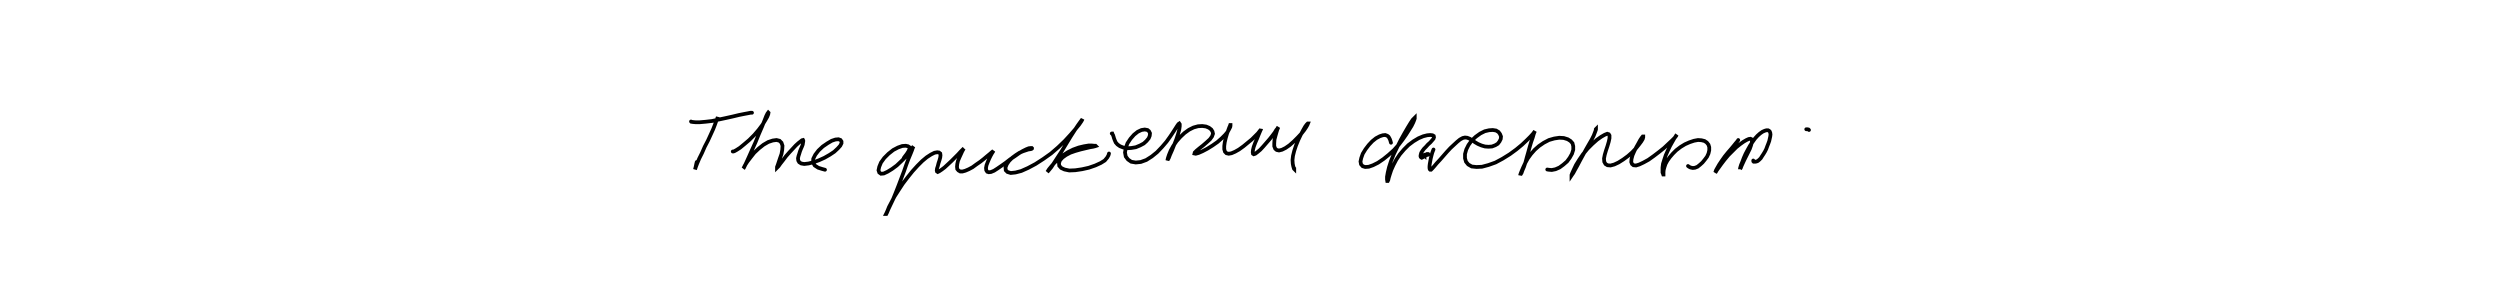
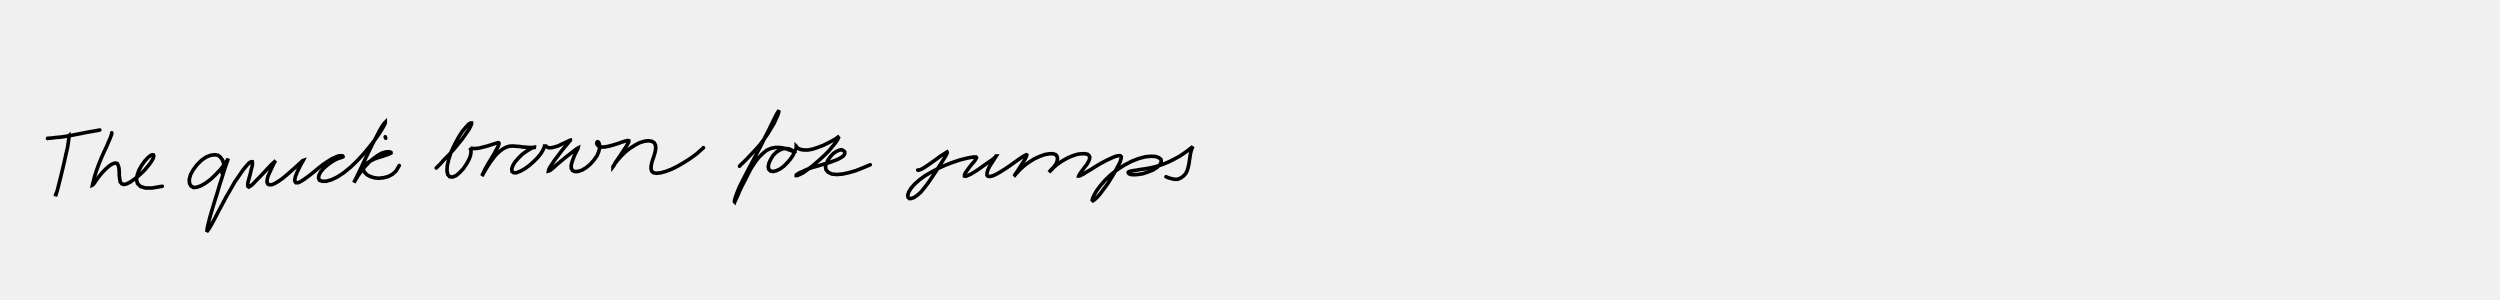
<svg xmlns="http://www.w3.org/2000/svg" viewBox="0 0 1000 120">
-   <rect width="1000" height="120" fill="white" />
-   <path d="M0,0 M287.1,47.0 L287.1,47.0 L287.1,46.9 L287.0,47.1 L286.9,47.5 L286.5,48.4 L286.0,49.8 L285.3,51.6 L284.3,53.8 L283.2,56.2 L281.9,58.7 L280.8,61.2 L279.7,63.4 L278.9,65.3 L278.4,66.6 L278.1,67.5 L278.0,67.8 L278.1,67.4 L278.3,66.6 L278.5,65.6 L278.7,64.8 M276.4,48.6 L276.4,48.6 L276.5,48.7 L277.1,48.8 L278.2,48.9 L279.9,48.9 L282.2,48.7 L284.8,48.4 L287.6,47.8 L290.4,47.2 L293.1,46.6 L295.6,46.0 L297.6,45.6 L299.2,45.3 L300.2,45.1 L300.6,45.1 L300.8,45.1 M293.1,60.6 L293.3,60.6 L293.7,60.5 L294.6,60.0 L296.0,59.1 L297.7,57.7 L299.7,56.0 L301.7,54.0 L303.5,51.9 L305.0,49.9 L306.1,48.1 L306.9,46.7 L307.3,45.7 L307.4,45.1 L307.3,45.0 L307.0,45.4 L306.5,46.4 L305.8,48.2 L304.8,50.7 L303.5,53.7 L302.2,56.9 L300.8,60.0 L299.6,62.7 L298.6,64.9 L297.9,66.4 L297.5,67.2 L297.3,67.4 L297.5,67.1 L298.0,66.1 L298.9,64.7 L300.2,63.0 L301.7,61.1 L303.5,59.4 L305.4,57.9 L307.3,56.8 L309.1,56.2 L310.6,56.0 L311.8,56.3 L312.6,57.1 L313.0,58.3 L312.9,59.9 L312.6,61.6 L312.0,63.3 L311.5,64.8 L311.1,66.0 L310.8,66.8 L310.8,67.1 L310.9,67.0 L311.4,66.5 L312.1,65.5 L313.2,64.1 L314.4,62.5 L315.8,60.9 L317.1,59.5 L318.3,58.2 L319.4,57.2 L320.3,56.5 L320.8,56.1 L321.2,56.0 L321.3,56.2 L321.3,56.6 L321.2,57.1 L321.1,57.8 L320.8,58.6 L320.4,59.5 L320.0,60.5 L319.7,61.5 L319.4,62.4 L319.2,63.3 L319.3,64.2 L319.7,64.9 L320.5,65.4 L321.7,65.6 L323.4,65.4 L325.4,64.9 L327.6,64.1 L329.8,63.1 L331.9,61.9 L333.7,60.7 L335.1,59.4 L336.1,58.3 L336.6,57.3 L336.6,56.6 L336.2,56.0 L335.4,55.7 L334.2,55.8 L332.7,56.3 L331.0,57.3 L329.1,58.6 L327.4,60.2 L326.1,61.9 L325.3,63.5 L325.2,65.0 L325.9,66.2 L327.3,67.1 L328.9,67.6 L330.0,67.9 M361.5,63.2 L362.0,62.5 L362.7,61.6 L363.4,60.5 L363.8,59.6 L363.8,58.9 L363.2,58.5 L362.3,58.3 L360.9,58.4 L359.2,59.0 L357.3,60.0 L355.4,61.5 L353.7,63.2 L352.4,65.0 L351.7,66.7 L351.4,68.1 L351.7,69.0 L352.4,69.5 L353.5,69.4 L355.0,68.7 L356.8,67.6 L358.7,66.2 L360.5,64.5 L362.2,62.8 L363.5,61.3 L364.5,60.1 L365.1,59.2 L365.3,58.8 L365.4,58.6 L365.3,58.7 L365.1,59.2 L364.8,60.1 L364.2,61.6 L363.4,63.5 L362.5,65.9 L361.6,68.5 L360.5,71.4 L359.4,74.3 L358.3,77.1 L357.2,79.8 L356.1,82.1 L355.3,83.8 L354.8,85.0 L354.5,85.6 L354.4,85.6 L354.6,85.2 L355.0,84.3 L355.6,82.8 L356.6,80.9 L357.8,78.6 L359.4,76.1 L361.1,73.5 L363.0,71.0 L365.0,68.5 L367.0,66.3 L368.9,64.4 L370.7,62.9 L372.4,61.8 L373.8,61.1 L374.9,60.9 L375.6,61.0 L376.1,61.4 L376.2,62.1 L376.1,63.0 L375.8,64.1 L375.4,65.3 L375.1,66.5 L374.8,67.4 L374.7,68.2 L374.8,68.6 L375.1,68.8 L375.7,68.5 L376.6,67.9 L377.8,67.0 L379.1,65.8 L380.6,64.4 L382.0,63.0 L383.3,61.7 L384.3,60.6 L385.1,59.8 L385.5,59.4 L385.6,59.3 L385.5,59.4 L385.3,59.8 L384.9,60.5 L384.4,61.6 L383.8,62.9 L383.2,64.3 L382.9,65.6 L382.8,66.7 L382.9,67.6 L383.4,68.2 L384.1,68.6 L385.0,68.6 L386.1,68.3 L387.5,67.7 L389.0,66.9 L390.5,65.8 L392.1,64.7 L393.5,63.6 L394.8,62.5 L395.9,61.6 L396.7,60.9 L397.2,60.5 L397.4,60.3 L397.4,60.3 L397.2,60.7 L396.8,61.3 L396.3,62.2 L395.7,63.4 L395.1,64.8 L394.6,66.1 L394.4,67.2 L394.5,68.1 L394.9,68.7 L395.5,68.9 L396.4,68.8 L397.6,68.3 L399.0,67.4 L400.6,66.3 L402.3,65.1 L404.1,63.7 L405.9,62.5 L407.6,61.3 L409.1,60.4 L410.5,59.7 L411.5,59.3 L412.3,59.2 L412.7,59.2 L412.8,59.3 L412.8,59.4 L412.7,59.5 L412.5,59.6 L412.0,59.7 L411.3,59.8 L410.4,60.1 L409.2,60.5 L407.8,61.1 L406.4,62.0 L404.9,63.1 L403.6,64.4 L402.7,65.7 L402.2,67.0 L402.3,68.1 L403.0,68.8 L404.3,69.2 L406.2,69.0 L408.5,68.4 L411.2,67.2 L414.2,65.6 L417.3,63.6 L420.4,61.4 L423.3,58.9 L426.0,56.3 L428.3,53.8 L430.2,51.6 L431.6,49.9 L432.5,48.6 L432.9,47.9 L433.0,47.6 L432.8,47.9 L432.2,48.7 L431.2,50.1 L429.8,52.2 L428.2,54.7 L426.5,57.5 L424.8,60.3 L423.1,62.9 L421.6,65.2 L420.5,66.9 L419.6,68.0 L419.1,68.6 L418.9,68.8 L419.1,68.5 L419.6,67.7 L420.5,66.6 L421.7,65.2 L423.3,63.6 L425.1,62.2 L427.1,60.9 L429.3,59.8 L431.5,59.0 L433.6,58.5 L435.4,58.2 L436.8,58.2 L437.7,58.3 L438.2,58.3 L438.3,58.4 L438.0,58.5 L437.2,58.7 L436.0,58.9 L434.3,59.3 L432.2,59.8 L430.1,60.4 L428.1,61.1 L426.4,62.0 L425.0,63.0 L424.0,64.1 L423.6,65.2 L423.7,66.3 L424.5,67.2 L425.8,67.8 L427.7,68.2 L430.1,68.1 L432.8,67.7 L435.5,67.1 L438.1,66.2 L440.3,65.2 L441.9,64.2 L442.9,63.0 L443.4,62.1 L443.6,61.4 M444.7,53.4 L444.8,53.4 L444.9,53.4 L445.0,53.7 L445.2,54.0 L445.4,54.6 L445.6,55.3 L445.9,56.1 L446.3,57.0 L447.0,57.8 L448.0,58.5 L449.3,59.0 L450.8,59.3 L452.5,59.2 L454.3,58.9 L456.0,58.2 L457.5,57.4 L458.6,56.4 L459.5,55.3 L459.9,54.3 L460.0,53.3 L459.6,52.5 L459.0,52.0 L457.9,51.8 L456.6,52.0 L455.1,52.7 L453.6,53.9 L452.2,55.5 L451.0,57.3 L450.3,59.2 L450.0,61.0 L450.3,62.6 L451.2,63.8 L452.5,64.7 L454.3,65.0 L456.3,64.8 L458.5,64.0 L460.7,62.6 L462.8,60.9 L464.8,58.8 L466.6,56.7 L468.1,54.6 L469.3,52.8 L470.2,51.4 L470.9,50.3 L471.4,49.6 L471.7,49.4 L471.9,49.7 L471.9,50.5 L471.7,51.9 L471.2,53.7 L470.5,55.8 L469.6,58.1 L468.8,60.1 L468.0,61.9 L467.5,63.2 L467.1,63.9 L467.0,64.1 L467.0,63.9 L467.2,63.1 L467.6,61.9 L468.3,60.2 L469.3,58.4 L470.6,56.5 L472.1,54.8 L473.8,53.2 L475.6,51.9 L477.4,51.0 L479.2,50.5 L480.9,50.4 L482.4,50.6 L483.6,51.1 L484.5,51.8 L485.0,52.6 L485.2,53.5 L484.8,54.6 L484.0,55.7 L482.7,56.9 L481.2,58.2 L479.8,59.3 L478.6,60.3 L477.9,61.0 L477.8,61.4 L478.3,61.5 L479.4,61.2 L481.0,60.5 L482.9,59.5 L485.0,58.2 L487.0,56.8 L488.7,55.3 L490.1,53.9 L491.1,52.7 L491.7,51.6 L492.1,50.8 L492.2,50.3 L492.2,50.0 L492.1,50.0 L492.0,50.3 L491.7,51.0 L491.3,52.1 L490.8,53.5 L490.3,55.2 L489.9,56.9 L489.7,58.4 L489.7,59.7 L490.0,60.7 L490.6,61.3 L491.5,61.5 L492.6,61.3 L494.0,60.7 L495.6,59.8 L497.4,58.5 L499.1,57.1 L500.8,55.7 L502.1,54.4 L503.2,53.3 L503.9,52.4 L504.3,51.9 L504.4,51.6 L504.4,51.7 L504.2,52.1 L503.9,52.8 L503.4,54.0 L502.8,55.5 L502.1,57.1 L501.5,58.7 L501.2,59.9 L501.1,60.9 L501.2,61.5 L501.5,61.7 L502.1,61.5 L502.9,60.9 L504.1,59.9 L505.3,58.6 L506.6,57.1 L507.9,55.6 L509.0,54.2 L509.9,53.0 L510.5,52.0 L511.0,51.4 L511.2,51.0 L511.3,50.9 L511.2,51.2 L510.9,51.9 L510.6,52.9 L510.2,54.3 L509.8,55.8 L509.7,57.3 L509.7,58.5 L510.1,59.5 L510.7,60.0 L511.6,60.2 L512.8,59.9 L514.2,59.2 L515.8,58.1 L517.5,56.6 L519.1,55.0 L520.6,53.4 L521.7,52.0 L522.5,50.8 L523.0,49.9 L523.2,49.4 L523.1,49.4 L522.7,49.8 L522.1,50.6 L521.3,52.0 L520.3,53.9 L519.3,56.0 L518.4,58.2 L517.7,60.3 L517.2,62.3 L517.0,64.0 L517.1,65.5 L517.3,66.5 L517.5,67.2 L517.6,67.5 L517.7,67.6 L517.7,67.6 L517.7,67.4 L517.6,67.3 L517.6,67.2 M556.4,57.1 L556.3,56.8 L556.2,56.4 L556.0,55.8 L555.7,55.2 L555.4,54.7 L554.9,54.3 L554.1,54.0 L553.1,54.1 L551.9,54.5 L550.4,55.3 L548.9,56.5 L547.5,58.0 L546.2,59.7 L545.1,61.5 L544.5,63.2 L544.2,64.6 L544.4,65.7 L545.1,66.5 L546.1,66.8 L547.5,66.7 L549.2,66.1 L551.2,65.1 L553.4,63.6 L555.5,61.9 L557.6,60.0 L559.4,58.0 L561.0,55.9 L562.4,53.9 L563.6,52.0 L564.6,50.4 L565.3,49.0 L565.7,48.0 L565.9,47.4 L565.9,47.1 L565.7,47.3 L565.1,47.9 L564.3,49.1 L563.2,50.9 L561.8,53.3 L560.3,56.0 L558.9,58.8 L557.5,61.7 L556.4,64.4 L555.6,66.9 L555.1,69.0 L554.8,70.7 L554.8,71.8 L554.9,72.4 L555.1,72.4 L555.3,72.0 L555.5,71.1 L555.9,69.8 L556.5,68.0 L557.4,66.0 L558.5,63.9 L559.9,61.8 L561.6,59.8 L563.4,58.0 L565.4,56.5 L567.4,55.3 L569.3,54.5 L570.9,54.1 L572.1,54.0 L573.0,54.1 L573.5,54.4 L573.6,54.9 L573.4,55.5 L572.8,56.2 L572.1,57.0 L571.2,57.8 L570.4,58.7 L569.6,59.5 L569.0,60.3 L568.5,61.1 L568.3,61.8 L568.2,62.4 L568.3,62.8 L568.5,63.0 L568.7,63.1 L568.9,63.0 L569.1,62.9 L569.1,62.7 L569.2,62.6 L569.2,62.4 L569.2,62.3 L569.2,62.3 L569.2,62.3 L569.2,62.3 L569.3,62.3 L569.3,62.3 L569.3,62.3 L569.4,62.3 L569.4,62.3 L569.4,62.3 L569.5,62.3 L569.5,62.3 L569.5,62.2 L569.5,62.2 L569.6,62.2 L569.6,62.2 L569.6,62.2 L569.6,62.1 L569.6,62.1 L569.7,62.1 L569.7,62.1 L569.8,62.2 L569.8,62.2 L569.8,62.1 L569.8,62.1 L569.9,62.1 L569.9,62.1 L569.9,62.1 L570.0,62.1 L570.0,62.1 L570.1,62.1 L570.1,62.1 L570.1,62.1 L570.1,62.0 L570.1,62.0 L570.2,62.0 L570.2,62.0 L570.2,62.0 L570.3,62.0 L570.3,62.0 L570.3,62.0 L570.3,61.9 L570.3,61.9 L570.4,61.9 L570.4,61.9 L570.4,61.9 L570.4,61.9 L570.5,61.8 L570.5,61.8 L570.5,61.8 L570.6,61.8 L570.6,61.8 L570.6,61.8 L570.7,61.8 L570.7,61.9 L570.7,61.9 L570.8,61.9 L570.8,61.9 L570.8,61.8 L570.9,61.8 L571.0,61.8 L571.0,61.8 L571.1,61.7 L571.1,61.7 L571.2,61.7 L571.2,61.6 L571.2,61.6 L571.2,61.6 L571.3,61.6 L571.3,61.6 L571.3,61.6 L571.3,61.6 M573.4,59.8 L573.2,60.3 L572.9,61.1 L572.6,62.2 L572.3,63.4 L572.1,64.5 L571.9,65.6 L571.8,66.5 L571.8,67.2 L571.9,67.7 L572.1,67.9 L572.4,67.9 L572.9,67.4 L573.7,66.5 L574.7,65.3 L576.0,63.9 L577.4,62.3 L578.8,60.7 L580.2,59.2 L581.6,57.9 L582.9,56.7 L584.0,55.8 L585.1,55.2 L586.0,55.0 L586.9,55.1 L587.9,55.5 L588.9,56.1 L590.0,56.9 L591.2,57.6 L592.6,58.2 L594.0,58.6 L595.4,58.7 L596.8,58.6 L598.1,58.1 L599.1,57.5 L599.8,56.6 L600.3,55.6 L600.4,54.6 L600.0,53.6 L599.4,52.8 L598.4,52.2 L597.1,52.0 L595.6,52.1 L593.9,52.5 L592.1,53.4 L590.3,54.7 L588.7,56.2 L587.4,58.0 L586.5,59.8 L586.0,61.6 L586.0,63.3 L586.4,64.7 L587.3,65.8 L588.7,66.6 L590.6,66.8 L592.8,66.7 L595.4,66.0 L598.2,65.0 L601.0,63.5 L603.9,61.7 L606.5,59.8 L608.8,57.9 L610.7,56.1 L612.2,54.6 L613.2,53.5 L613.8,52.7 L614.0,52.4 L614.0,52.4 L613.8,52.8 L613.5,53.6 L613.1,55.0 L612.5,56.7 L611.9,58.7 L611.3,60.9 L610.7,63.0 L610.2,64.9 L609.6,66.7 L609.0,68.1 L608.6,69.2 L608.2,69.8 L608.1,70.1 L608.1,69.9 L608.3,69.3 L608.7,68.3 L609.3,66.9 L610.1,65.2 L611.1,63.4 L612.4,61.6 L613.9,59.9 L615.6,58.4 L617.5,57.1 L619.6,56.0 L621.7,55.4 L623.7,55.1 L625.5,55.2 L627.1,55.7 L628.2,56.4 L629.0,57.3 L629.3,58.5 L629.3,59.9 L628.8,61.5 L627.9,63.1 L626.8,64.6 L625.3,65.9 L623.8,67.0 L622.2,67.7 L620.7,68.0 L619.5,67.9 L618.9,67.8 M638.3,51.7 L638.4,51.6 L638.4,51.7 L638.3,52.1 L638.0,52.9 L637.5,54.2 L636.7,55.8 L635.6,57.7 L634.4,59.8 L633.2,62.0 L632.0,64.2 L630.9,66.3 L630.0,67.9 L629.3,69.2 L628.8,69.9 L628.6,70.2 L628.6,70.0 L628.9,69.2 L629.5,67.9 L630.4,66.0 L631.7,63.9 L633.2,61.7 L635.0,59.5 L636.9,57.6 L638.8,55.9 L640.5,54.7 L641.9,53.9 L642.9,53.5 L643.5,53.7 L643.8,54.2 L643.8,55.3 L643.5,56.7 L643.0,58.4 L642.4,60.2 L641.9,61.9 L641.6,63.4 L641.7,64.7 L642.2,65.6 L643.0,66.1 L644.2,66.2 L645.7,65.8 L647.4,65.0 L649.3,63.8 L651.2,62.4 L652.9,60.9 L654.4,59.3 L655.6,57.8 L656.5,56.6 L657.1,55.6 L657.3,54.9 L657.3,54.6 L657.1,54.6 L656.7,55.1 L656.1,56.0 L655.4,57.3 L654.5,58.9 L653.7,60.5 L653.0,62.1 L652.6,63.6 L652.5,64.8 L652.8,65.6 L653.4,66.1 L654.4,66.2 L655.7,65.8 L657.4,65.0 L659.4,63.9 L661.5,62.4 L663.6,60.8 L665.6,59.2 L667.3,57.6 L668.8,56.2 L669.9,55.1 L670.5,54.3 L670.7,53.9 L670.6,54.0 L670.3,54.5 L669.7,55.4 L668.9,56.8 L668.0,58.4 L667.1,60.3 L666.3,62.1 L665.7,63.9 L665.2,65.5 L665.0,67.0 L665.0,68.1 L665.0,69.0 L665.2,69.5 L665.3,69.8 L665.4,69.8 L665.4,69.7 L665.4,69.4 L665.4,68.8 L665.5,67.9 L665.8,66.8 L666.2,65.6 L666.9,64.3 L667.9,62.9 L669.1,61.5 L670.5,60.1 L672.2,58.8 L674.0,57.7 L675.8,56.9 L677.6,56.3 L679.2,56.0 L680.6,56.1 L681.8,56.4 L682.7,57.0 L683.4,57.9 L683.7,58.9 L683.7,60.1 L683.4,61.4 L682.8,62.7 L681.9,63.9 L681.0,65.0 L680.0,65.9 L679.0,66.7 L678.0,67.1 L677.1,67.2 L676.2,67.0 L675.6,66.7 L675.2,66.4 M695.3,56.0 L695.3,56.0 L695.2,56.2 L694.9,56.6 L694.3,57.3 L693.5,58.3 L692.5,59.5 L691.2,61.0 L689.9,62.6 L688.7,64.3 L687.7,65.8 L686.9,67.2 L686.4,68.1 L686.2,68.7 L686.1,69.0 L686.3,68.8 L686.7,68.1 L687.5,67.0 L688.5,65.6 L689.8,63.9 L691.3,62.1 L692.9,60.5 L694.5,58.9 L696.0,57.7 L697.4,56.7 L698.6,56.0 L699.5,55.6 L700.2,55.5 L700.6,55.7 L700.8,56.3 L700.7,57.1 L700.4,58.2 L699.9,59.6 L699.2,61.0 L698.4,62.6 L697.7,64.0 L697.1,65.3 L696.6,66.4 L696.3,67.2 L696.0,67.6 L696.0,67.7 L696.0,67.5 L696.1,67.0 L696.4,66.0 L696.9,64.8 L697.5,63.2 L698.2,61.6 L699.1,59.9 L700.0,58.3 L701.0,56.8 L702.0,55.4 L703.0,54.3 L704.0,53.4 L705.0,52.7 L705.9,52.3 L706.6,52.1 L707.2,52.1 L707.6,52.3 L707.9,52.6 L708.1,53.1 L708.2,53.8 L708.1,54.6 L707.9,55.5 L707.7,56.4 L707.3,57.5 L706.9,58.5 L706.5,59.6 L706.0,60.6 L705.4,61.6 L704.8,62.5 L704.3,63.3 L703.7,63.9 L703.1,64.4 L702.6,64.6 L702.1,64.7 L701.8,64.7 L701.5,64.7 L701.4,64.6 L701.4,64.4 L701.3,64.3 L701.3,64.2 M723.6,52.0 L723.4,51.8 L723.0,51.7 L722.5,51.7 " stroke="black" stroke-width="1.5" fill="none" stroke-linecap="round" />
+   <path d="M367.1,68.0 L367.1,68.0 L367.3,68.1 L367.7,68.0 L368.5,67.7 L369.6,67.1 L371.1,66.1 L372.8,64.9 L374.5,63.7 L376.1,62.5 L377.4,61.7 L378.3,61.1 L378.8,60.8 L378.9,61.0 L378.7,61.6 L378.1,62.7 L377.1,64.3 L375.8,66.3 L374.4,68.5 L372.8,70.9 L371.3,73.1 L369.7,75.2 L368.3,76.9 L366.8,78.2 L365.6,79.0 L364.5,79.4 L363.7,79.4 L363.2,78.9 L363.1,78.0 L363.5,76.8 L364.4,75.3 L365.8,73.7 L367.7,72.0 L370.0,70.3 L372.6,68.8 L375.4,67.3 L378.3,66.0 L381.2,64.9 L383.9,64.0 L386.2,63.4 L388.1,63.0 L389.5,62.8 L390.4,62.8 L390.6,63.1 L390.3,63.7 L389.7,64.6 L388.7,65.7 L387.7,67.0 L386.8,68.2 L386.1,69.2 L385.8,70.0 L385.8,70.4 L386.3,70.5 L387.1,70.2 L388.4,69.6 L389.9,68.7 L391.6,67.6 L393.4,66.3 L395.1,65.1 L396.6,64.1 L397.6,63.3 L398.2,62.7 L398.4,62.4 L398.5,62.4 L398.3,62.7 L397.9,63.3 L397.3,64.3 L396.5,65.5 L395.7,66.8 L395.1,68.1 L394.8,69.2 L394.8,70.1 L395.2,70.5 L396.0,70.6 L397.2,70.3 L398.7,69.6 L400.4,68.6 L402.3,67.4 L404.2,66.1 L406.0,64.8 L407.7,63.6 L409.0,62.7 L409.9,62.2 L410.5,61.9 L410.7,62.0 L410.6,62.5 L410.2,63.3 L409.5,64.5 L408.6,65.9 L407.7,67.3 L406.8,68.7 L406.1,69.7 L405.7,70.4 L405.5,70.6 L405.6,70.5 L406.1,69.9 L406.9,69.0 L408.1,67.7 L409.8,66.2 L411.7,64.8 L413.8,63.5 L416.0,62.5 L418.0,61.8 L419.8,61.5 L421.2,61.5 L422.2,61.8 L422.8,62.5 L423.0,63.3 L422.9,64.3 L422.5,65.4 L421.8,66.4 L421.1,67.4 L420.4,68.1 L419.8,68.7 L419.6,68.9 L419.6,68.9 L420.0,68.4 L420.7,67.6 L421.9,66.6 L423.4,65.4 L425.2,64.2 L427.2,63.1 L429.1,62.3 L431.0,61.7 L432.6,61.5 L434.0,61.5 L435.0,61.7 L435.6,62.2 L435.9,62.8 L435.8,63.7 L435.4,64.6 L434.8,65.7 L434.0,66.7 L433.2,67.8 L432.5,68.7 L432.0,69.5 L431.6,70.1 L431.5,70.4 L431.8,70.4 L432.4,70.1 L433.4,69.6 L434.8,68.7 L436.5,67.7 L438.4,66.5 L440.4,65.3 L442.5,64.2 L444.4,63.3 L446.0,62.6 L447.2,62.3 L448.1,62.3 L448.5,62.7 L448.4,63.6 L448.0,64.9 L447.1,66.6 L446.0,68.7 L444.7,70.9 L443.2,73.3 L441.6,75.5 L440.1,77.5 L438.8,79.0 L437.8,79.9 L437.2,80.3 L436.9,80.0 L437.1,79.2 L437.7,77.9 L438.7,76.2 L440.2,74.2 L442.1,72.0 L444.4,69.8 L447.0,67.8 L449.8,66.0 L452.7,64.5 L455.5,63.4 L458.2,62.7 L460.5,62.5 L462.3,62.6 L463.6,63.1 L464.4,63.8 L464.5,64.8 L464.0,65.8 L462.9,66.9 L461.2,68.0 L459.2,68.8 L457.1,69.5 L455.1,69.8 L453.5,69.9 L452.3,69.8 L451.6,69.5 L451.3,69.1 L451.3,68.9 L451.5,68.7 L452.1,68.5 L453.0,68.3 L454.4,68.1 L456.1,67.8 L458.2,67.5 L460.4,67.1 L462.8,66.5 L465.2,65.7 L467.6,64.7 L469.8,63.6 L471.8,62.5 L473.6,61.3 L475.0,60.3 L476.0,59.5 L476.7,59.0 L477.0,58.7 L477.1,58.6 L477.0,58.9 L476.8,59.4 L476.5,60.2 L476.2,61.4 L476.0,62.7 L475.8,64.0 L475.6,65.4 L475.3,66.8 L474.9,68.2 L474.3,69.4 L473.4,70.4 L472.3,71.2 L471.1,71.7 L469.7,71.7 L468.3,71.4 L467.1,71.0 L466.4,70.7 M295.8,66.5 L296.3,65.9 L297.3,65.0 L298.7,63.6 L300.3,61.9 L302.1,60.0 L303.9,58.0 L305.6,55.7 L307.2,53.4 L308.5,51.2 L309.7,49.2 L310.5,47.4 L311.1,46.1 L311.4,45.2 L311.5,44.7 L311.3,44.6 L311.0,45.0 L310.5,45.9 L309.8,47.3 L308.8,49.3 L307.6,51.8 L306.1,54.7 L304.5,58.0 L302.7,61.4 L300.8,65.0 L298.9,68.6 L297.2,71.9 L295.7,74.9 L294.7,77.4 L294.1,79.1 L293.8,80.2 L293.8,80.7 L293.9,80.8 L294.0,80.5 L294.4,79.7 L295.0,78.4 L295.7,76.7 L296.7,74.6 L297.9,72.3 L299.1,69.9 L300.4,67.4 L301.9,65.1 L303.4,63.1 L305.1,61.4 L306.7,60.1 L308.5,59.3 L310.2,59.0 L311.9,59.0 L313.4,59.2 L314.7,59.6 L315.8,60.0 L316.6,60.3 L317.1,60.5 L317.2,60.5 L317.1,60.4 L316.8,60.1 L316.2,59.8 L315.5,59.5 L314.4,59.4 L313.2,59.5 L311.9,60.0 L310.5,60.9 L309.3,62.1 L308.3,63.7 L307.6,65.2 L307.3,66.6 L307.5,67.7 L308.2,68.4 L309.3,68.6 L310.5,68.3 L312.0,67.6 L313.5,66.5 L314.9,65.1 L316.2,63.6 L317.2,62.1 L317.8,60.8 L318.3,59.7 L318.5,59.0 L318.5,58.6 L318.5,58.5 L318.6,58.6 L318.8,59.0 L319.4,59.4 L320.3,59.8 L321.6,60.0 L323.2,60.0 L325.2,59.6 L327.3,58.9 L329.4,58.1 L331.4,57.1 L333.1,56.2 L334.3,55.5 L335.1,54.9 L335.5,54.6 L335.7,54.5 L335.6,54.6 L335.4,55.1 L335.0,55.9 L334.2,57.1 L333.0,58.6 L331.5,60.4 L329.6,62.3 L327.4,64.3 L325.2,66.2 L323.1,67.8 L321.3,69.1 L319.9,69.8 L318.9,70.2 L318.5,70.2 L318.5,70.0 L318.9,69.7 L319.8,69.1 L321.2,68.5 L322.9,67.7 L324.9,67.0 L327.1,66.4 L329.3,65.7 L331.5,65.1 L333.4,64.4 L335.0,63.8 L336.3,63.1 L337.2,62.5 L337.7,61.9 L337.9,61.4 L337.9,60.8 L337.6,60.4 L337.1,60.1 L336.5,59.9 L335.6,60.1 L334.5,60.6 L333.3,61.4 L332.2,62.6 L331.2,64.0 L330.5,65.4 L330.2,66.7 L330.4,67.9 L331.3,68.9 L332.7,69.6 L334.7,69.8 L337.1,69.6 L339.8,69.0 L342.5,68.2 L345.0,67.2 L346.9,66.4 L348.1,65.9 M174.5,67.2 L175.1,66.6 L176.2,65.5 L177.7,63.8 L179.5,62.0 L181.4,59.9 L183.2,57.7 L184.9,55.6 L186.3,53.6 L187.5,51.9 L188.2,50.6 L188.6,49.6 L188.6,49.2 L188.2,49.2 L187.4,49.7 L186.3,50.9 L184.8,52.7 L183.3,55.1 L181.8,57.9 L180.4,60.9 L179.5,63.7 L178.9,66.3 L178.8,68.4 L179.1,69.8 L179.9,70.7 L181.1,70.8 L182.5,70.2 L183.9,69.0 L185.4,67.4 L186.6,65.6 L187.6,63.8 L188.2,62.2 L188.4,60.9 L188.4,59.9 L188.3,59.4 L188.2,59.2 L188.2,59.3 L188.6,59.3 L189.3,59.4 L190.4,59.4 L191.8,59.2 L193.4,58.8 L195.0,58.4 L196.5,57.9 L197.8,57.5 L198.8,57.2 L199.4,57.1 L199.6,57.3 L199.5,57.9 L199.1,58.9 L198.3,60.3 L197.3,62.1 L196.1,64.1 L194.9,66.1 L193.9,67.9 L193.3,69.2 L192.9,70.0 L192.8,70.3 L193.0,70.1 L193.4,69.3 L194.1,68.1 L195.0,66.6 L196.1,64.9 L197.3,63.3 L198.5,61.8 L199.8,60.6 L201.1,59.6 L202.4,58.9 L203.7,58.5 L205.0,58.4 L206.4,58.5 L207.8,58.6 L209.2,58.8 L210.7,58.9 L212.0,59.0 L213.0,59.0 L213.8,59.0 L214.2,58.9 L214.3,58.9 L214.1,58.8 L213.6,58.9 L212.8,59.2 L211.7,59.8 L210.3,60.7 L208.8,61.8 L207.3,63.3 L206.0,64.8 L205.1,66.3 L204.7,67.6 L204.8,68.6 L205.5,69.1 L206.6,69.1 L208.1,68.5 L209.9,67.5 L211.7,66.2 L213.5,64.6 L215.1,63.0 L216.3,61.5 L217.1,60.2 L217.6,59.1 L217.9,58.3 L217.9,57.9 L217.9,57.7 L217.9,57.8 L218.0,58.1 L218.3,58.4 L218.8,58.8 L219.5,59.1 L220.6,59.1 L221.8,58.8 L223.2,58.4 L224.6,57.7 L225.9,57.1 L227.0,56.6 L227.7,56.2 L228.1,56.1 L228.1,56.2 L227.7,56.6 L227.0,57.5 L225.9,58.8 L224.6,60.4 L223.2,62.3 L221.8,64.1 L220.7,65.8 L219.9,67.0 L219.5,67.9 L219.4,68.4 L219.8,68.3 L220.4,67.9 L221.5,67.0 L222.9,65.7 L224.6,64.3 L226.4,62.8 L228.1,61.5 L229.5,60.4 L230.4,59.7 L231.0,59.3 L231.2,59.2 L231.1,59.6 L230.7,60.3 L230.1,61.5 L229.5,62.9 L228.9,64.5 L228.5,66.0 L228.5,67.3 L229.0,68.2 L229.8,68.6 L231.1,68.6 L232.7,68.1 L234.4,67.1 L236.1,65.7 L237.6,64.0 L238.8,62.3 L239.5,60.6 L239.9,59.1 L239.8,58.0 L239.6,57.2 L239.3,56.8 L239.0,56.7 L238.8,56.9 L238.7,57.4 L238.9,57.9 L239.5,58.5 L240.4,58.8 L241.8,58.8 L243.4,58.5 L245.3,58.0 L247.2,57.4 L248.9,56.8 L250.2,56.4 L251.1,56.2 L251.5,56.3 L251.5,56.8 L251.0,57.7 L250.2,59.0 L249.2,60.5 L248.1,62.2 L247.0,63.8 L246.1,65.1 L245.6,66.1 L245.2,66.6 L245.2,66.7 L245.5,66.3 L246.0,65.4 L247.0,64.1 L248.4,62.5 L250.0,60.9 L251.9,59.4 L253.9,58.1 L255.8,57.1 L257.7,56.5 L259.3,56.3 L260.7,56.5 L261.7,57.1 L262.2,58.1 L262.3,59.4 L262.0,61.0 L261.5,62.7 L260.9,64.4 L260.5,66.0 L260.4,67.4 L260.7,68.5 L261.4,69.1 L262.7,69.3 L264.4,69.1 L266.5,68.5 L268.8,67.6 L271.2,66.4 L273.4,65.1 L275.5,63.8 L277.2,62.6 L278.7,61.5 L279.8,60.5 L280.6,59.8 L281.1,59.4 L281.3,59.1 L281.4,59.1 M154.3,55.3 L154.2,55.1 L154.1,54.9 L154.1,54.7 M88.8,69.2 L88.9,68.8 L89.2,68.3 L89.4,67.5 L89.6,66.7 L89.5,65.7 L89.3,64.7 L88.8,63.7 L88.1,62.8 L87.2,62.1 L85.9,61.9 L84.3,62.1 L82.5,62.8 L80.6,64.1 L78.8,65.9 L77.3,67.9 L76.2,69.9 L75.7,71.8 L75.8,73.3 L76.4,74.4 L77.4,75.0 L78.7,74.9 L80.4,74.3 L82.3,73.2 L84.3,71.7 L86.2,69.9 L87.9,68.1 L89.2,66.5 L90.2,65.1 L90.9,64.1 L91.2,63.6 L91.3,63.4 L91.2,63.7 L90.9,64.6 L90.4,66.0 L89.7,68.1 L88.9,70.7 L87.9,73.8 L86.9,77.2 L85.8,80.7 L84.8,84.0 L83.9,87.1 L83.3,89.5 L82.9,91.3 L82.8,92.2 L83.0,92.3 L83.6,91.5 L84.5,90.0 L85.7,87.8 L87.1,85.1 L88.7,82.1 L90.4,78.9 L92.2,75.8 L93.9,72.8 L95.7,70.2 L97.2,68.0 L98.6,66.3 L99.6,65.2 L100.4,64.7 L100.9,64.7 L101.0,65.3 L100.9,66.3 L100.5,67.8 L100.1,69.6 L99.6,71.4 L99.2,72.9 L99.1,74.0 L99.2,74.6 L99.5,74.8 L100.2,74.4 L101.2,73.6 L102.4,72.3 L103.9,70.8 L105.4,69.2 L106.8,67.7 L108.0,66.4 L108.9,65.5 L109.5,65.0 L109.8,64.7 L109.9,64.8 L109.7,65.1 L109.3,65.9 L108.7,67.2 L108.0,68.7 L107.3,70.2 L106.9,71.6 L106.8,72.8 L107.1,73.6 L107.7,73.9 L108.7,73.9 L109.9,73.4 L111.4,72.5 L113.1,71.3 L114.9,69.8 L116.6,68.3 L118.2,66.9 L119.5,65.7 L120.5,64.8 L121.0,64.3 L121.3,64.2 L121.2,64.4 L120.8,65.0 L120.2,66.1 L119.5,67.5 L118.8,69.0 L118.2,70.5 L117.9,71.8 L118.0,72.6 L118.4,73.1 L119.2,73.1 L120.3,72.6 L121.7,71.7 L123.5,70.4 L125.4,68.9 L127.3,67.3 L129.2,65.8 L131.0,64.6 L132.6,63.6 L134.1,62.9 L135.3,62.4 L136.2,62.3 L136.8,62.3 L137.1,62.4 L137.2,62.6 L137.2,62.7 L137.0,62.8 L136.6,63.0 L135.9,63.2 L135.0,63.5 L133.8,64.1 L132.5,64.9 L131.0,66.0 L129.5,67.3 L128.3,68.7 L127.6,70.0 L127.4,71.2 L127.8,72.1 L128.9,72.5 L130.5,72.5 L132.6,71.9 L134.9,70.8 L137.5,69.1 L140.2,66.9 L142.8,64.4 L145.4,61.6 L147.8,58.7 L149.9,56.0 L151.6,53.6 L152.9,51.5 L153.7,50.1 L154.1,49.2 L154.1,48.9 L153.7,49.3 L152.9,50.4 L151.8,52.3 L150.5,54.8 L148.9,57.8 L147.3,61.1 L145.7,64.4 L144.3,67.4 L143.1,69.9 L142.2,71.7 L141.7,72.7 L141.6,73.0 L141.8,72.7 L142.3,71.8 L143.2,70.3 L144.5,68.5 L146.0,66.6 L147.7,64.8 L149.5,63.3 L151.2,62.1 L152.8,61.2 L154.2,60.8 L155.3,60.7 L156.1,60.8 L156.4,61.0 L156.4,61.2 L156.0,61.4 L155.2,61.8 L154.2,62.1 L152.8,62.6 L151.1,63.1 L149.5,63.7 L148.0,64.5 L146.7,65.3 L145.8,66.2 L145.4,67.1 L145.4,68.1 L145.9,69.0 L146.8,69.9 L148.1,70.6 L149.7,71.1 L151.5,71.3 L153.4,71.1 L155.3,70.6 L157.0,69.7 L158.4,68.4 L159.2,67.1 L159.7,66.2 M44.7,53.1 L44.7,53.2 L44.7,53.4 L44.5,54.1 L44.1,55.2 L43.4,56.8 L42.6,58.7 L41.5,61.0 L40.4,63.5 L39.4,66.0 L38.5,68.5 L37.8,70.7 L37.4,72.4 L37.1,73.5 L37.0,74.0 L37.2,73.9 L37.7,73.3 L38.5,72.1 L39.6,70.6 L41.0,68.9 L42.5,67.4 L43.9,66.2 L45.1,65.5 L46.1,65.2 L46.9,65.4 L47.3,66.2 L47.6,67.3 L47.7,68.7 L47.7,70.2 L47.9,71.6 L48.1,72.8 L48.7,73.5 L49.6,73.8 L50.8,73.5 L52.3,72.7 L54.1,71.4 L56.0,69.8 L57.8,68.1 L59.3,66.3 L60.5,64.7 L61.2,63.5 L61.5,62.5 L61.4,62.0 L60.9,61.9 L60.2,62.2 L59.2,63.0 L57.9,64.4 L56.7,66.1 L55.6,68.0 L54.9,70.0 L54.6,71.8 L55.0,73.4 L56.2,74.6 L58.2,75.2 L60.8,75.2 L63.2,74.8 L64.9,74.5 M19.0,55.4 L19.1,55.3 L19.6,55.3 L20.7,55.2 L22.4,55.0 L24.6,54.8 L27.2,54.4 L29.8,53.9 L32.4,53.4 L34.9,52.9 L37.2,52.5 L38.9,52.2 L39.9,52.0 M27.4,54.7 L27.4,54.6 L27.4,54.5 L27.5,54.4 L27.5,54.4 L27.5,54.5 L27.6,54.9 L27.5,55.7 L27.3,57.1 L27.0,59.1 L26.4,61.6 L25.8,64.4 L25.1,67.4 L24.4,70.3 L23.7,73.1 L23.1,75.5 L22.6,77.2 L22.3,78.2 L22.2,78.4 L22.2,78.1 L22.3,77.6 " stroke="black" stroke-width="1.45" fill="none" stroke-linecap="round" />
</svg>
